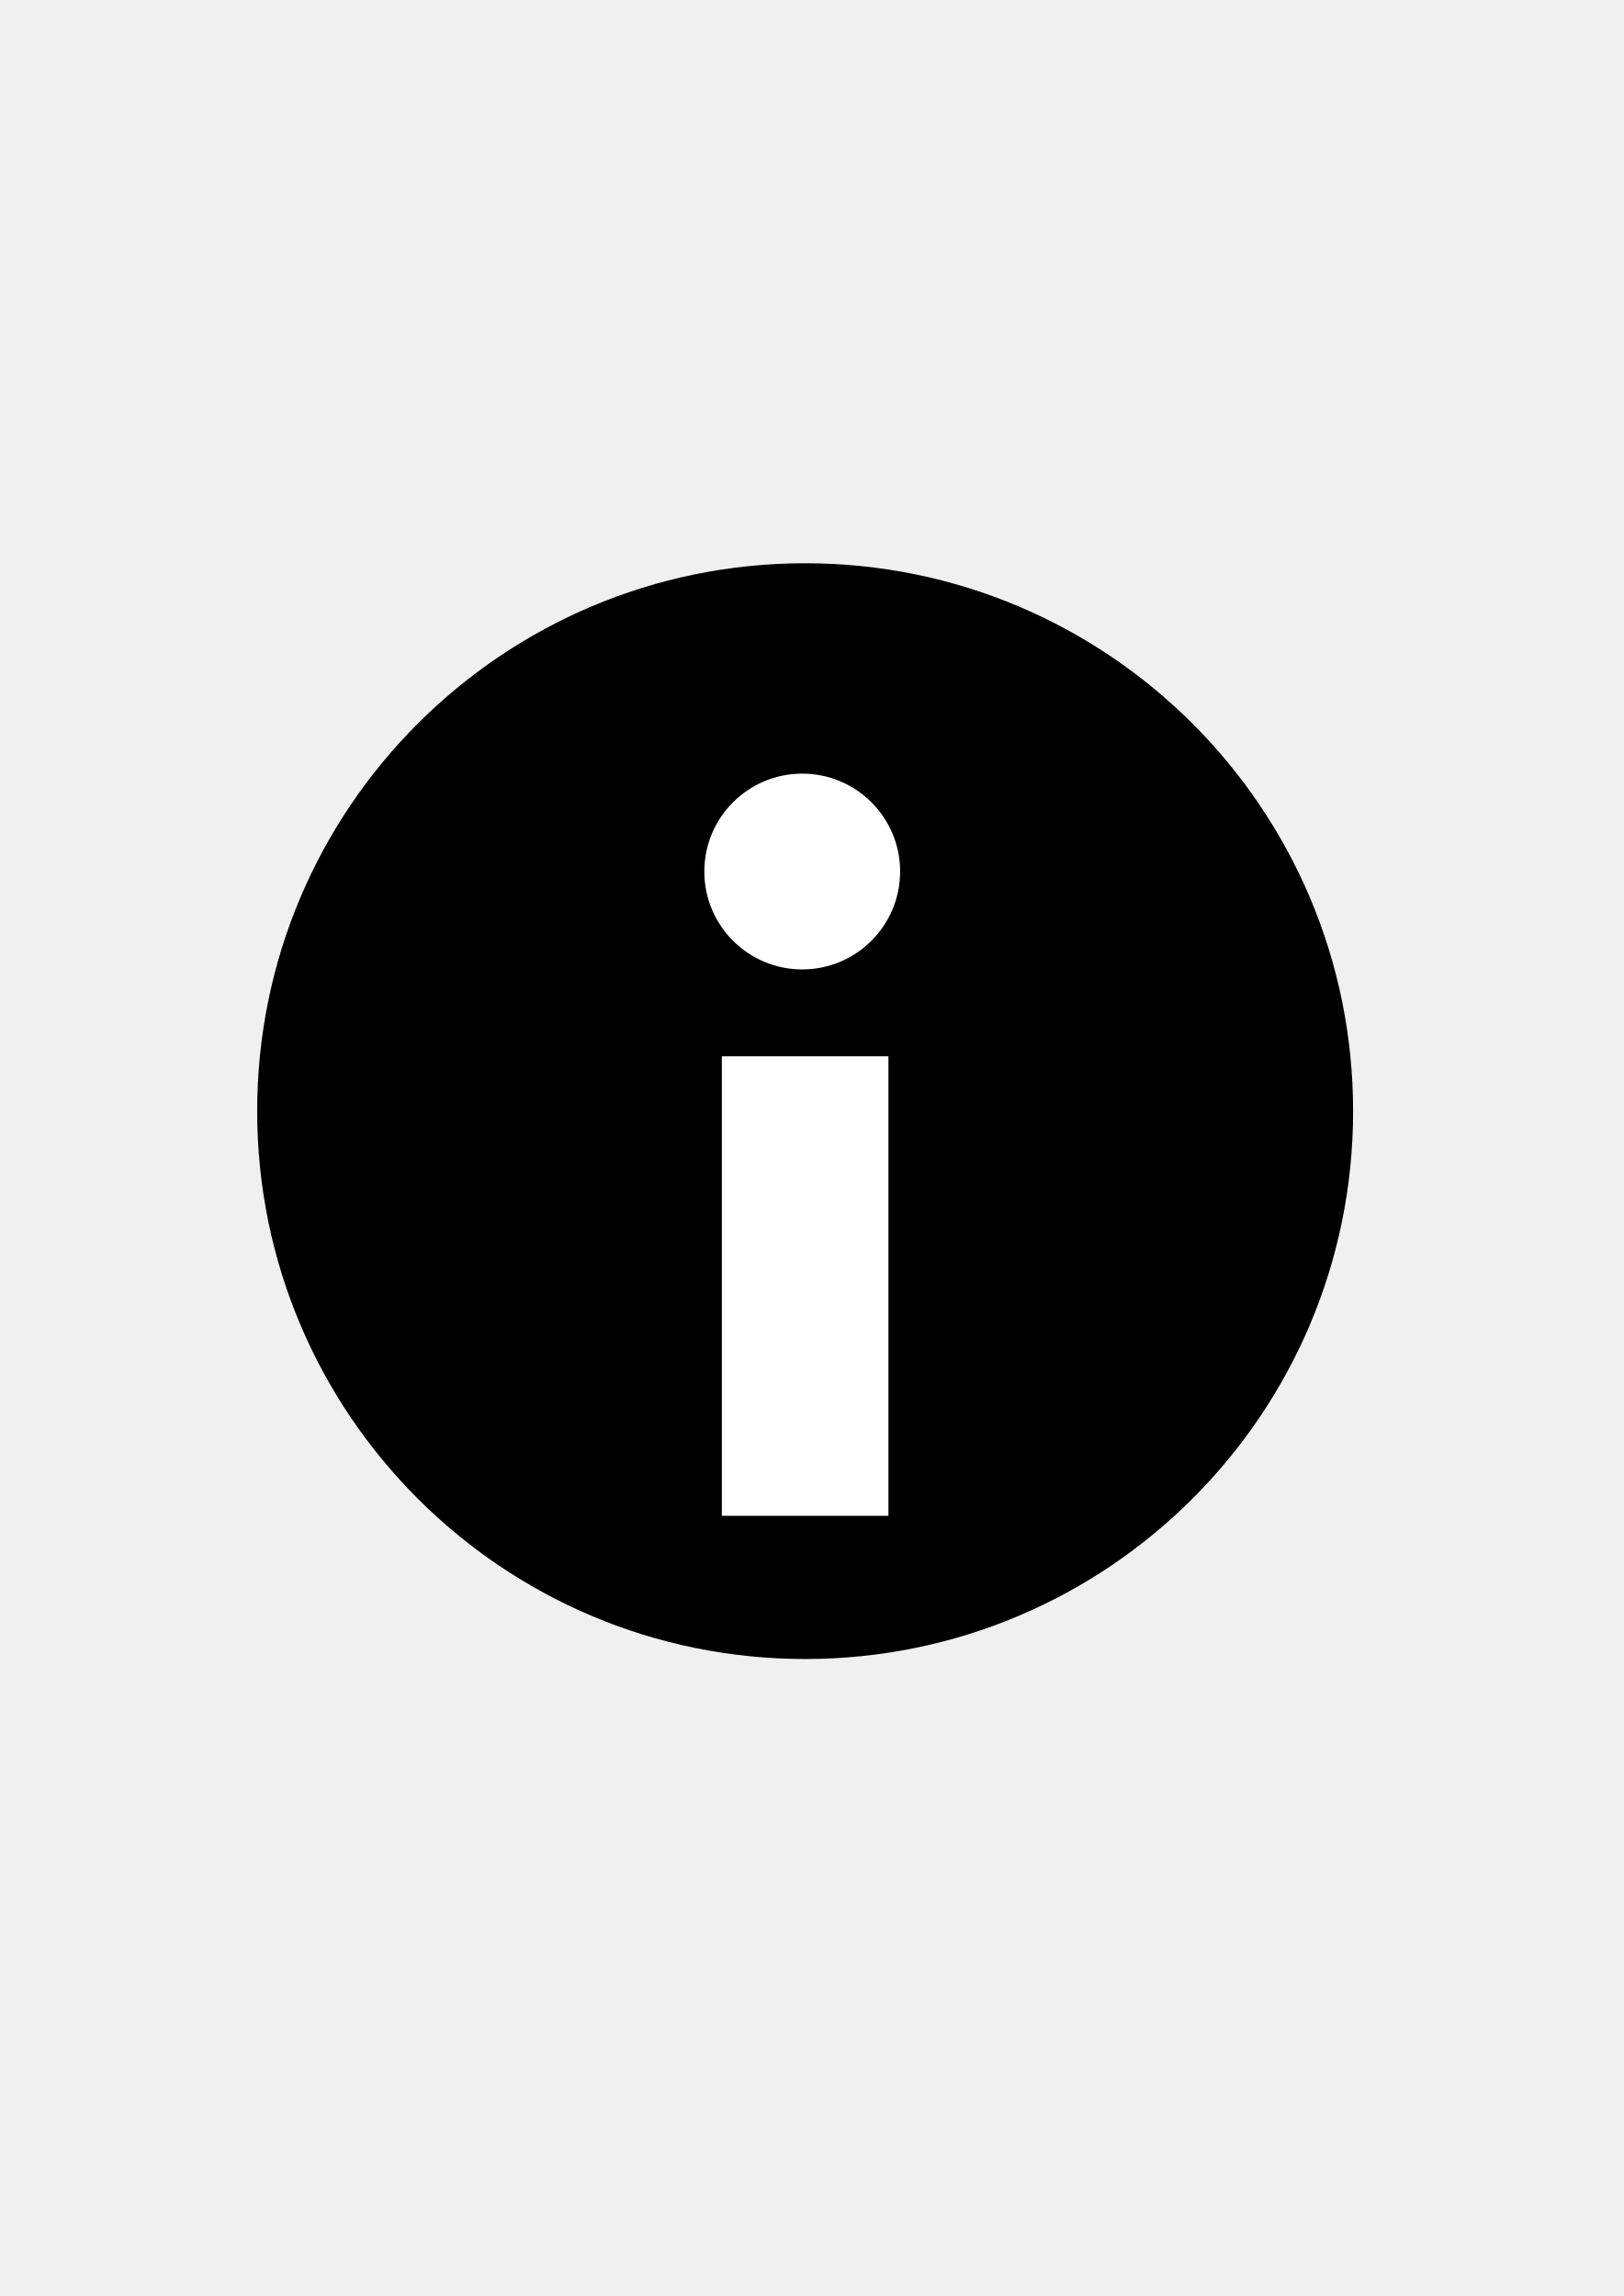
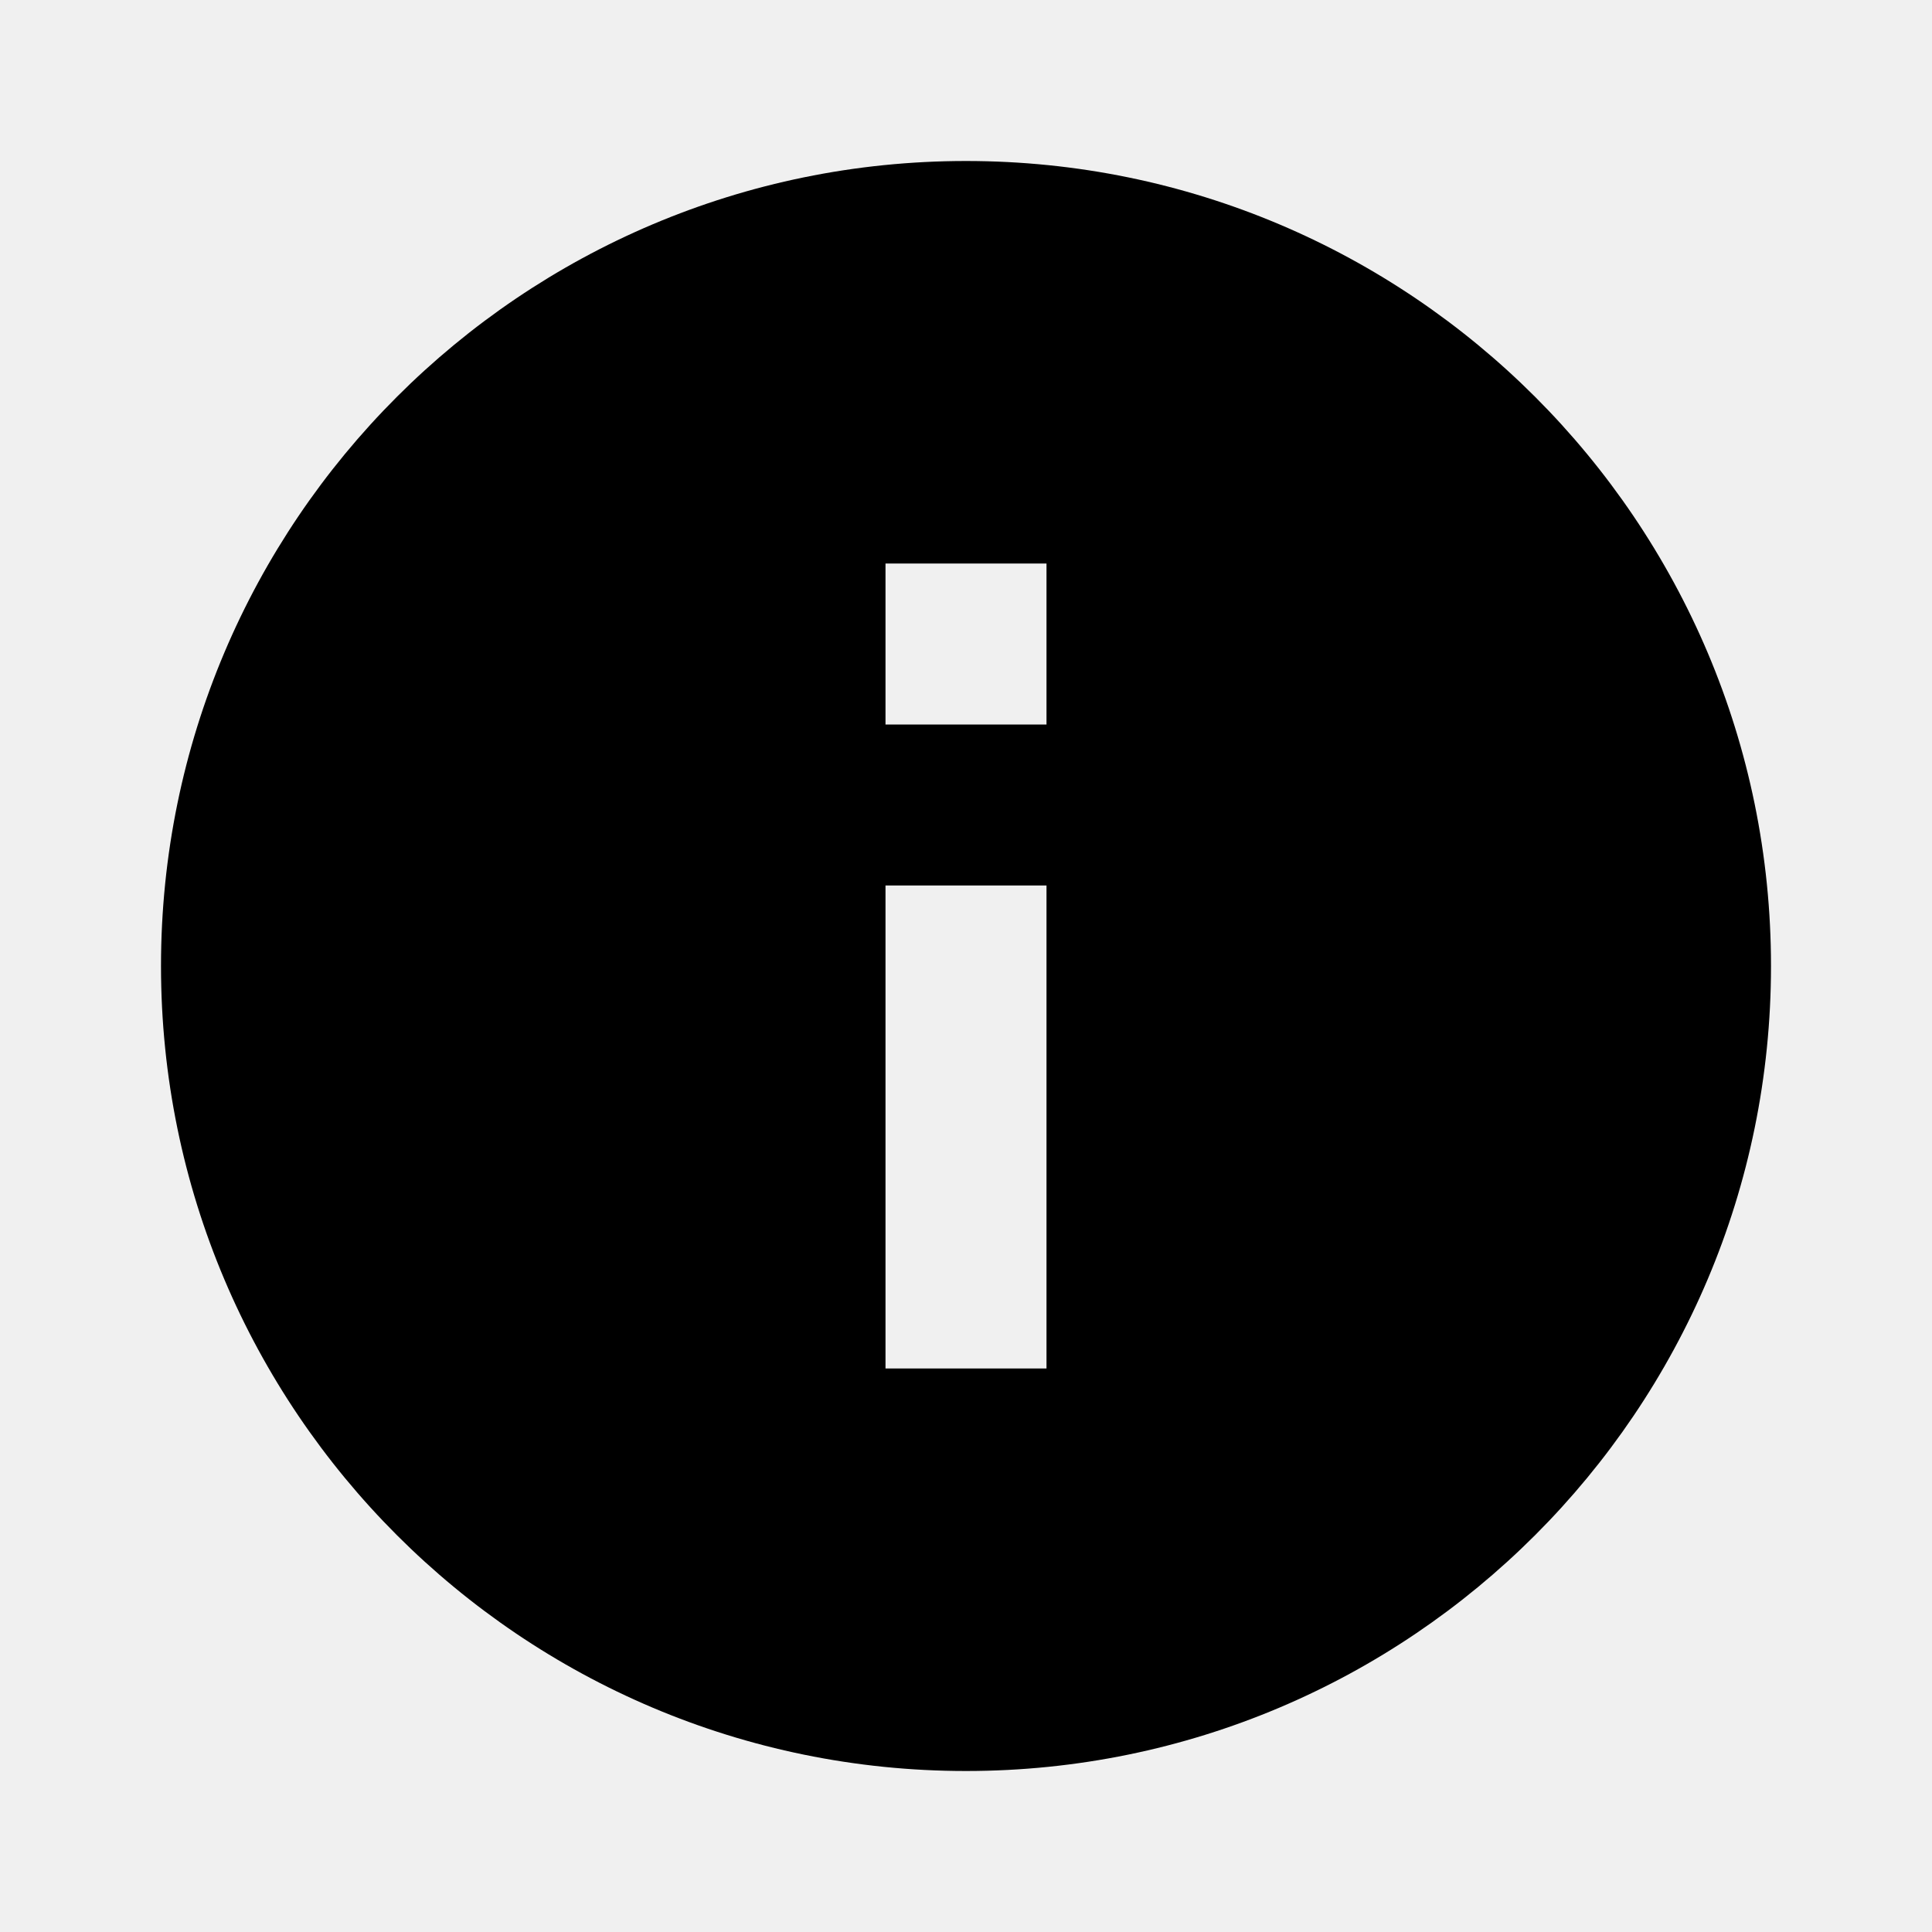
- <svg xmlns="http://www.w3.org/2000/svg" width="210mm" height="297mm" viewBox="0 0 210 297" version="1.1" id="svg880">
-   <defs id="defs874" />
-   <g id="layer1">
-     <circle style="fill:#000000;fill-opacity:1;stroke-width:0.295" id="path1425" cx="104.132" cy="143.731" r="70.871" />
-     <rect style="fill:#ffffff;fill-opacity:1;stroke-width:0.213" id="rect1427" width="21.545" height="59.441" x="93.36" y="136.639" />
-     <circle style="fill:#ffffff;fill-opacity:1;stroke-width:0.265" id="path1429" cx="103.754" cy="112.737" r="12.662" />
-   </g>
+ <svg xmlns="http://www.w3.org/2000/svg" width="24" height="24" viewBox="0 0 24 24">
+   <path d="M0 0h24v24H0z" fill="none" />
+   <path d="M12 2C6.48 2 2 6.48 2 12s4.48 10 10 10 10-4.48 10-10S17.52 2 12 2zm1 15h-2v-6h2v6zm0-8h-2V7h2v2z" />
</svg>
